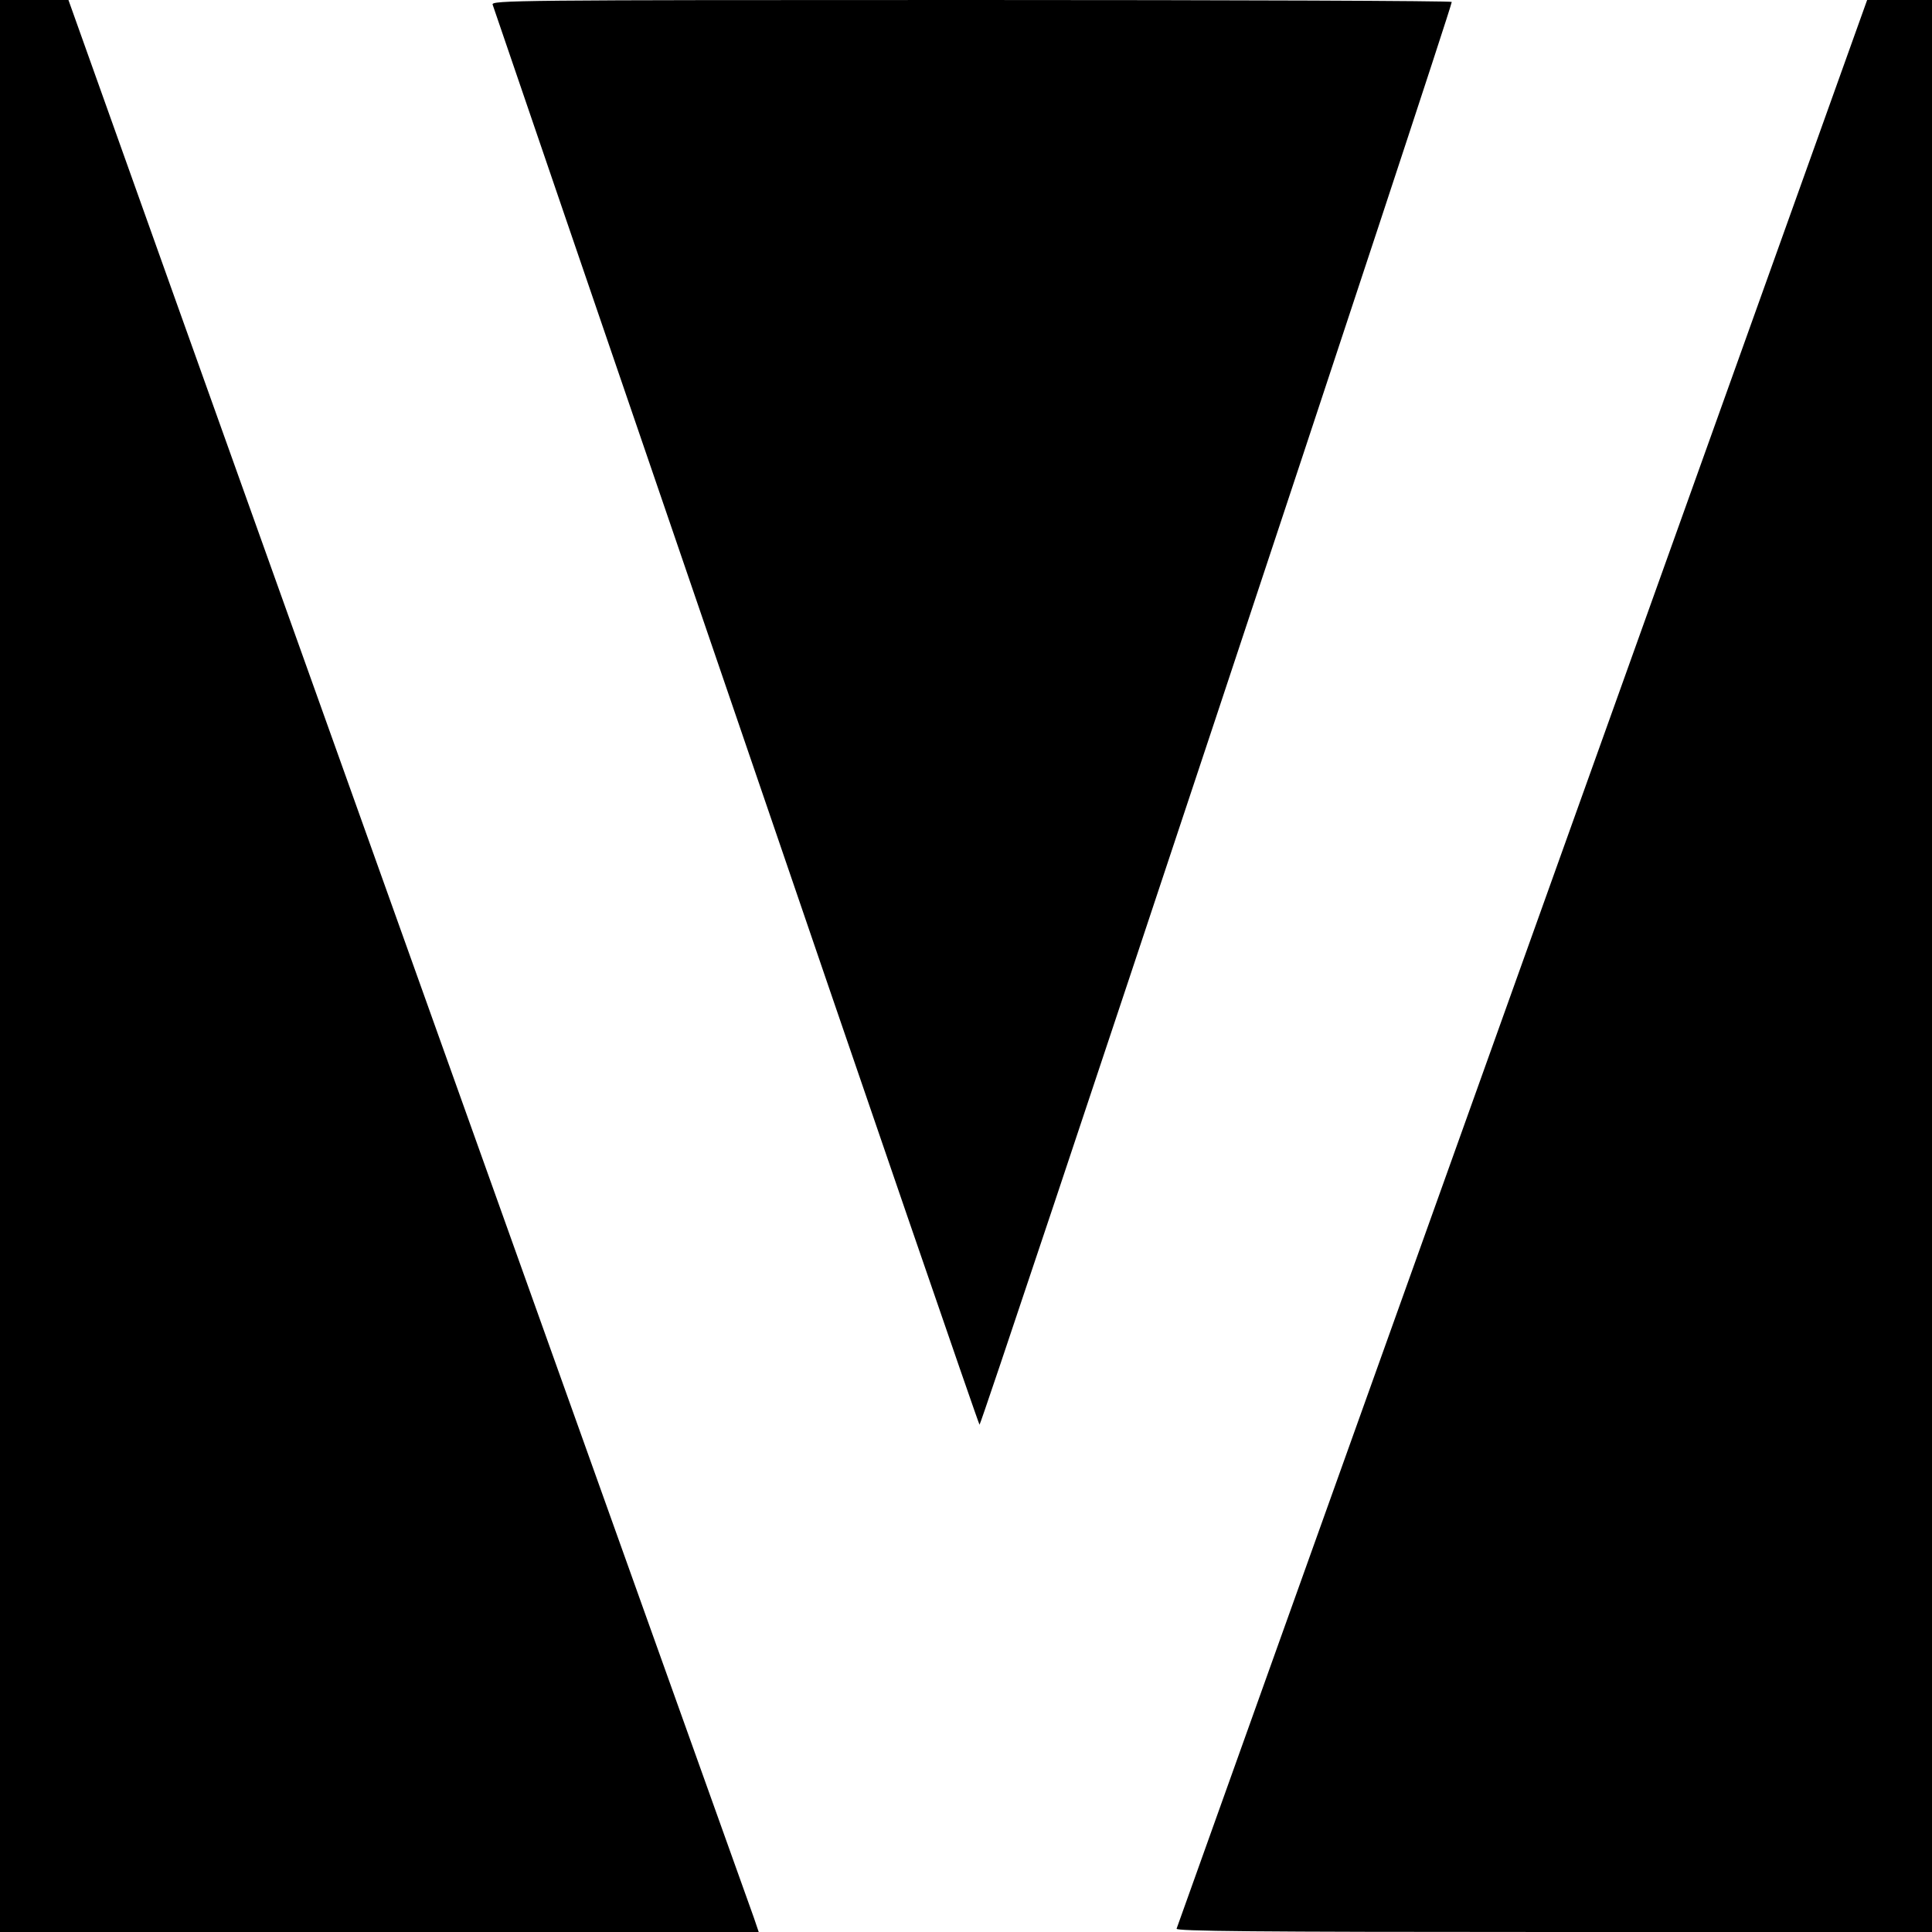
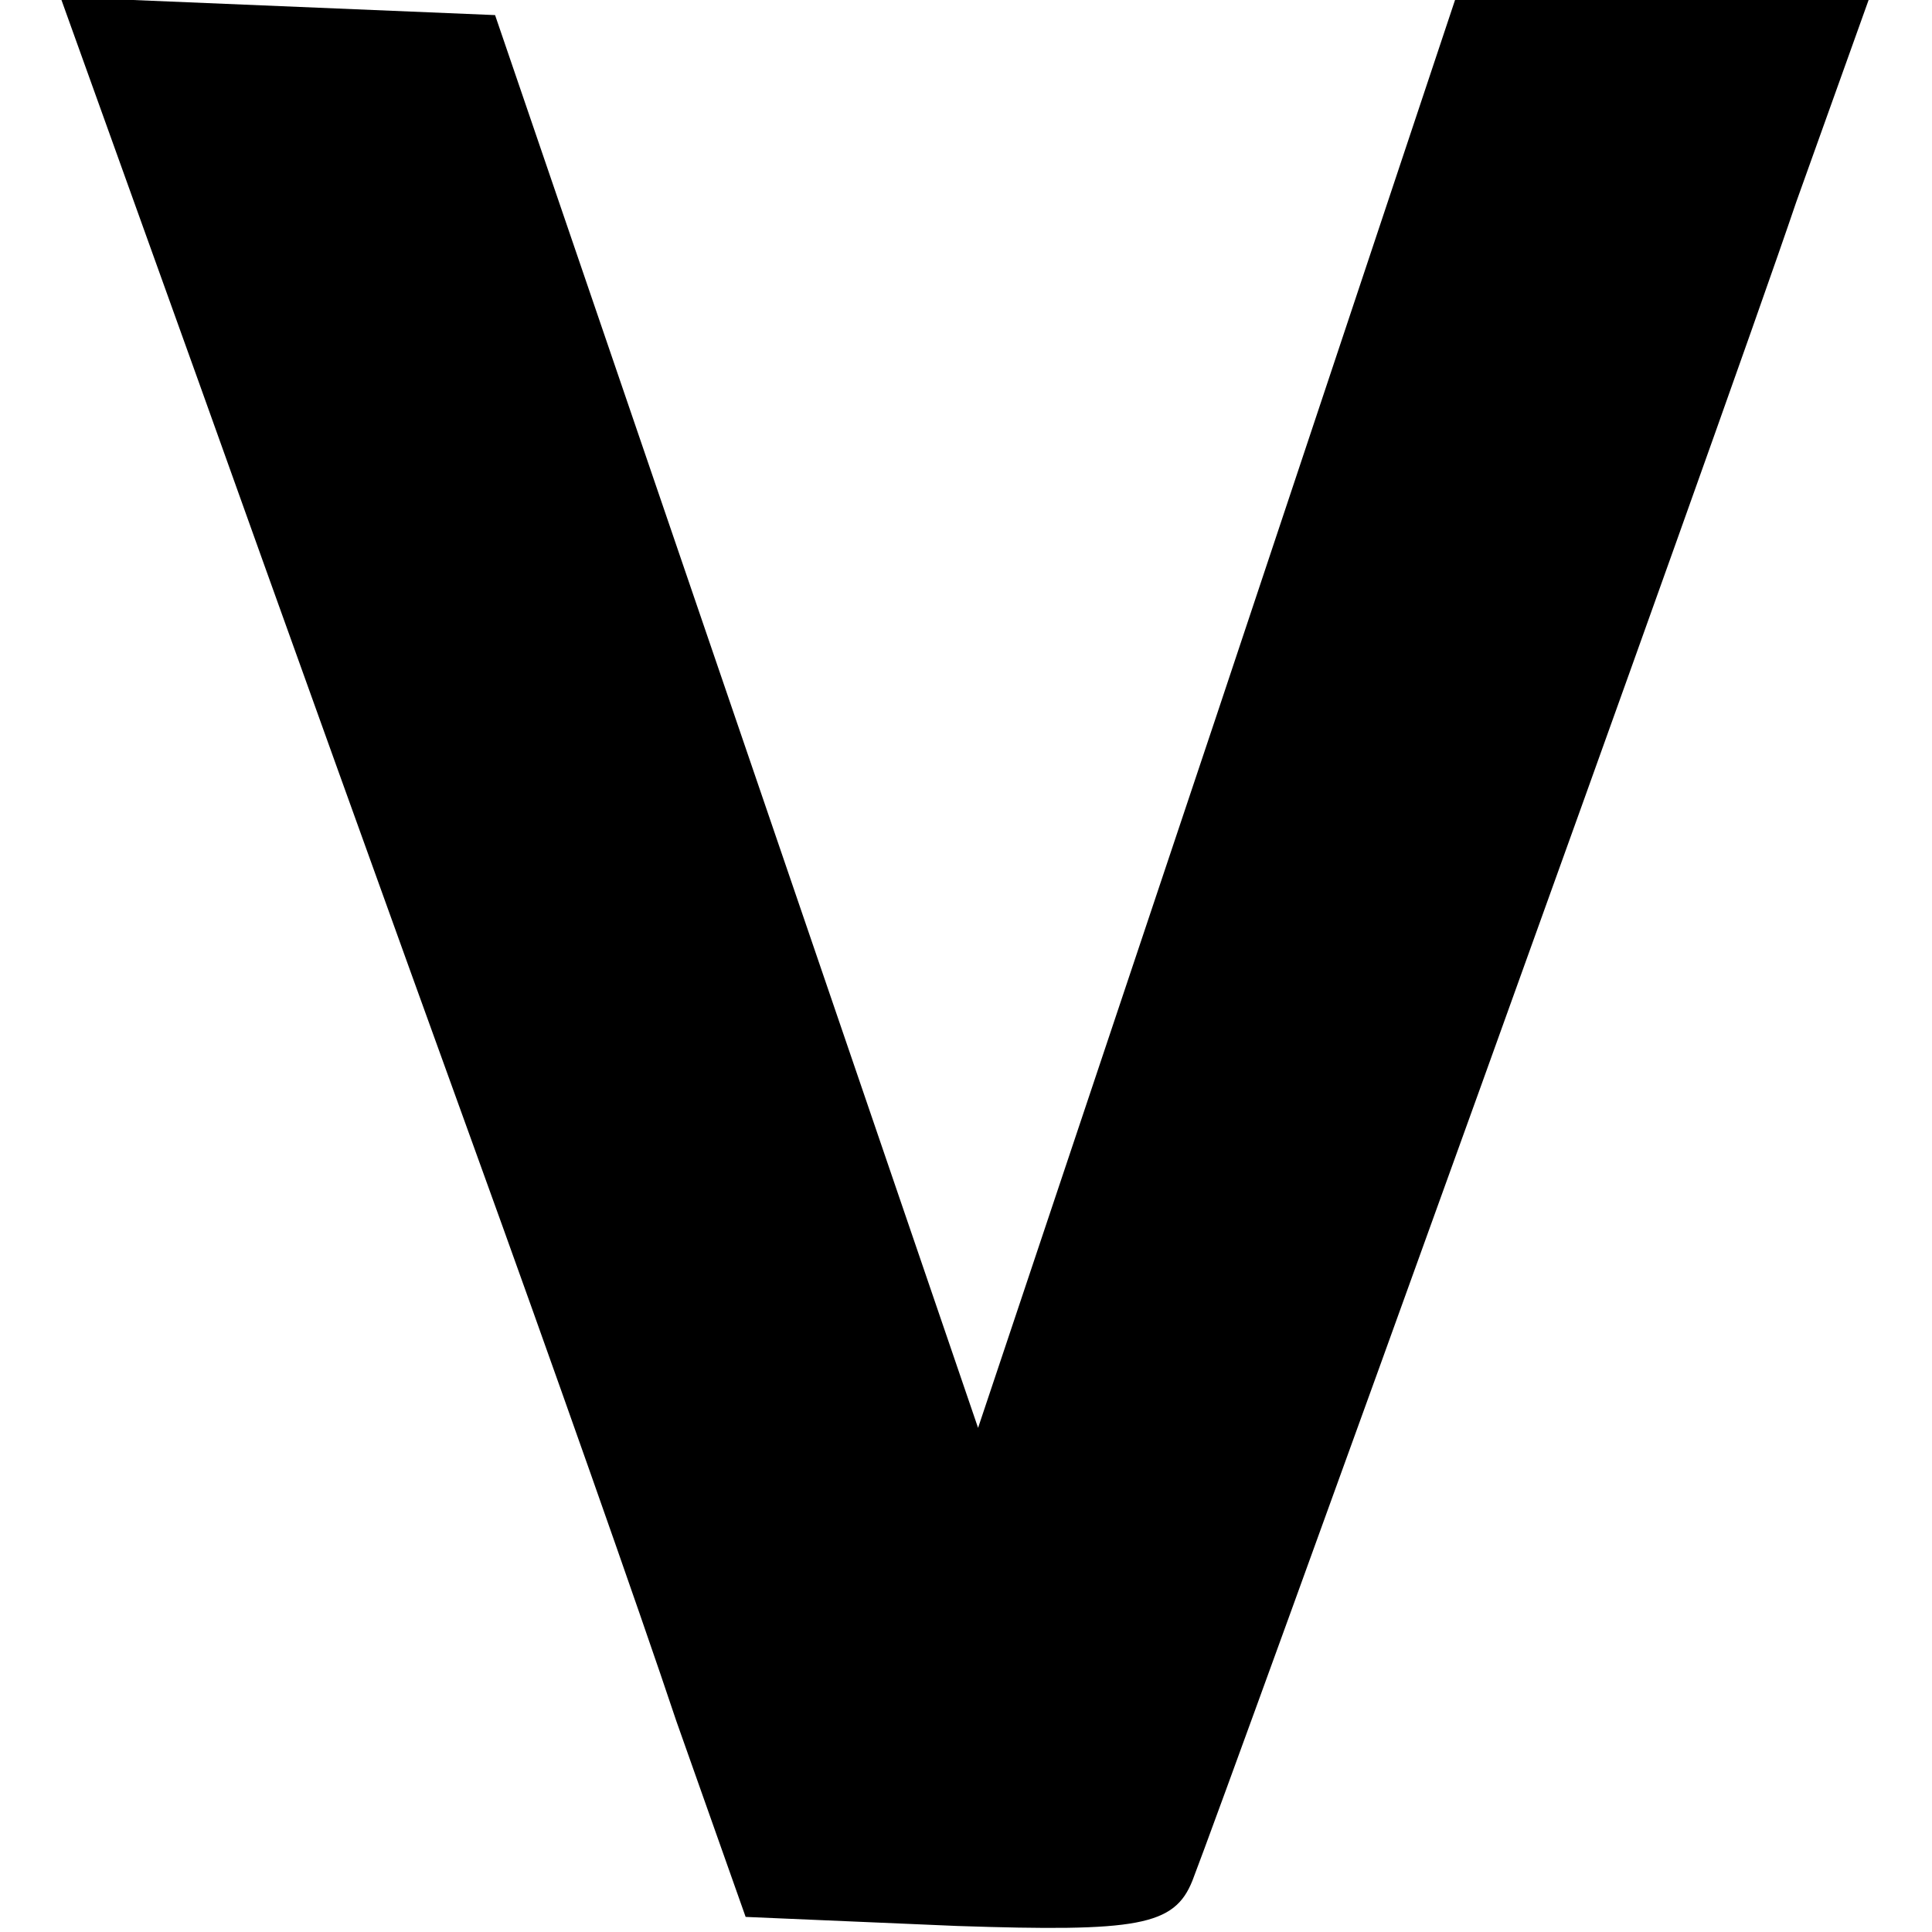
- <svg xmlns="http://www.w3.org/2000/svg" version="1.0" width="700pt" height="700pt" viewBox="0 0 700 700" preserveAspectRatio="xMidYMid meet">
-   <g transform="translate(0,700) scale(0.1,-0.1)" fill="#000000" stroke="none">
-     <path d="M0 3500 l0 -3500 1374 0 1375 0 -18 53 c-10 28 -567 1584 -1236 3457 -670 1873 -1224 3424 -1232 3448 l-15 42 -124 0 -124 0 0 -3500z" />
-     <path d="M1785 6983 c3 -10 400 -1170 882 -2578 481 -1408 878 -2563 882 -2567 6 -6 1712 5133 1711 5155 0 4 -783 7 -1741 7 -1654 0 -1741 -1 -1734 -17z" />
-     <path d="M5516 3513 c-687 -1919 -1251 -3494 -1253 -3501 -4 -9 273 -12 1366 -12 l1371 0 0 3500 0 3500 -118 0 -117 0 -1249 -3487z" />
+ <svg xmlns="http://www.w3.org/2000/svg" version="1.0" width="64pt" height="64pt" viewBox="0 0 64 64" preserveAspectRatio="xMidYMid meet">
+   <g transform="translate(0,64) scale(0.1,-0.1)" fill="#000000" stroke="none">
+     <path d="M66 513 c25 -70 66 -184 91 -253 25 -69 55 -154 67 -190 l23 -65 70 -3 c60 -2 72 0 78 15 12 31 176 485 200 556 l24 67 -69 0 -68 0 -79 -237 -79 -236 -80 234 -80 234 -72 3 -72 3 46 -128z" />
  </g>
</svg>
